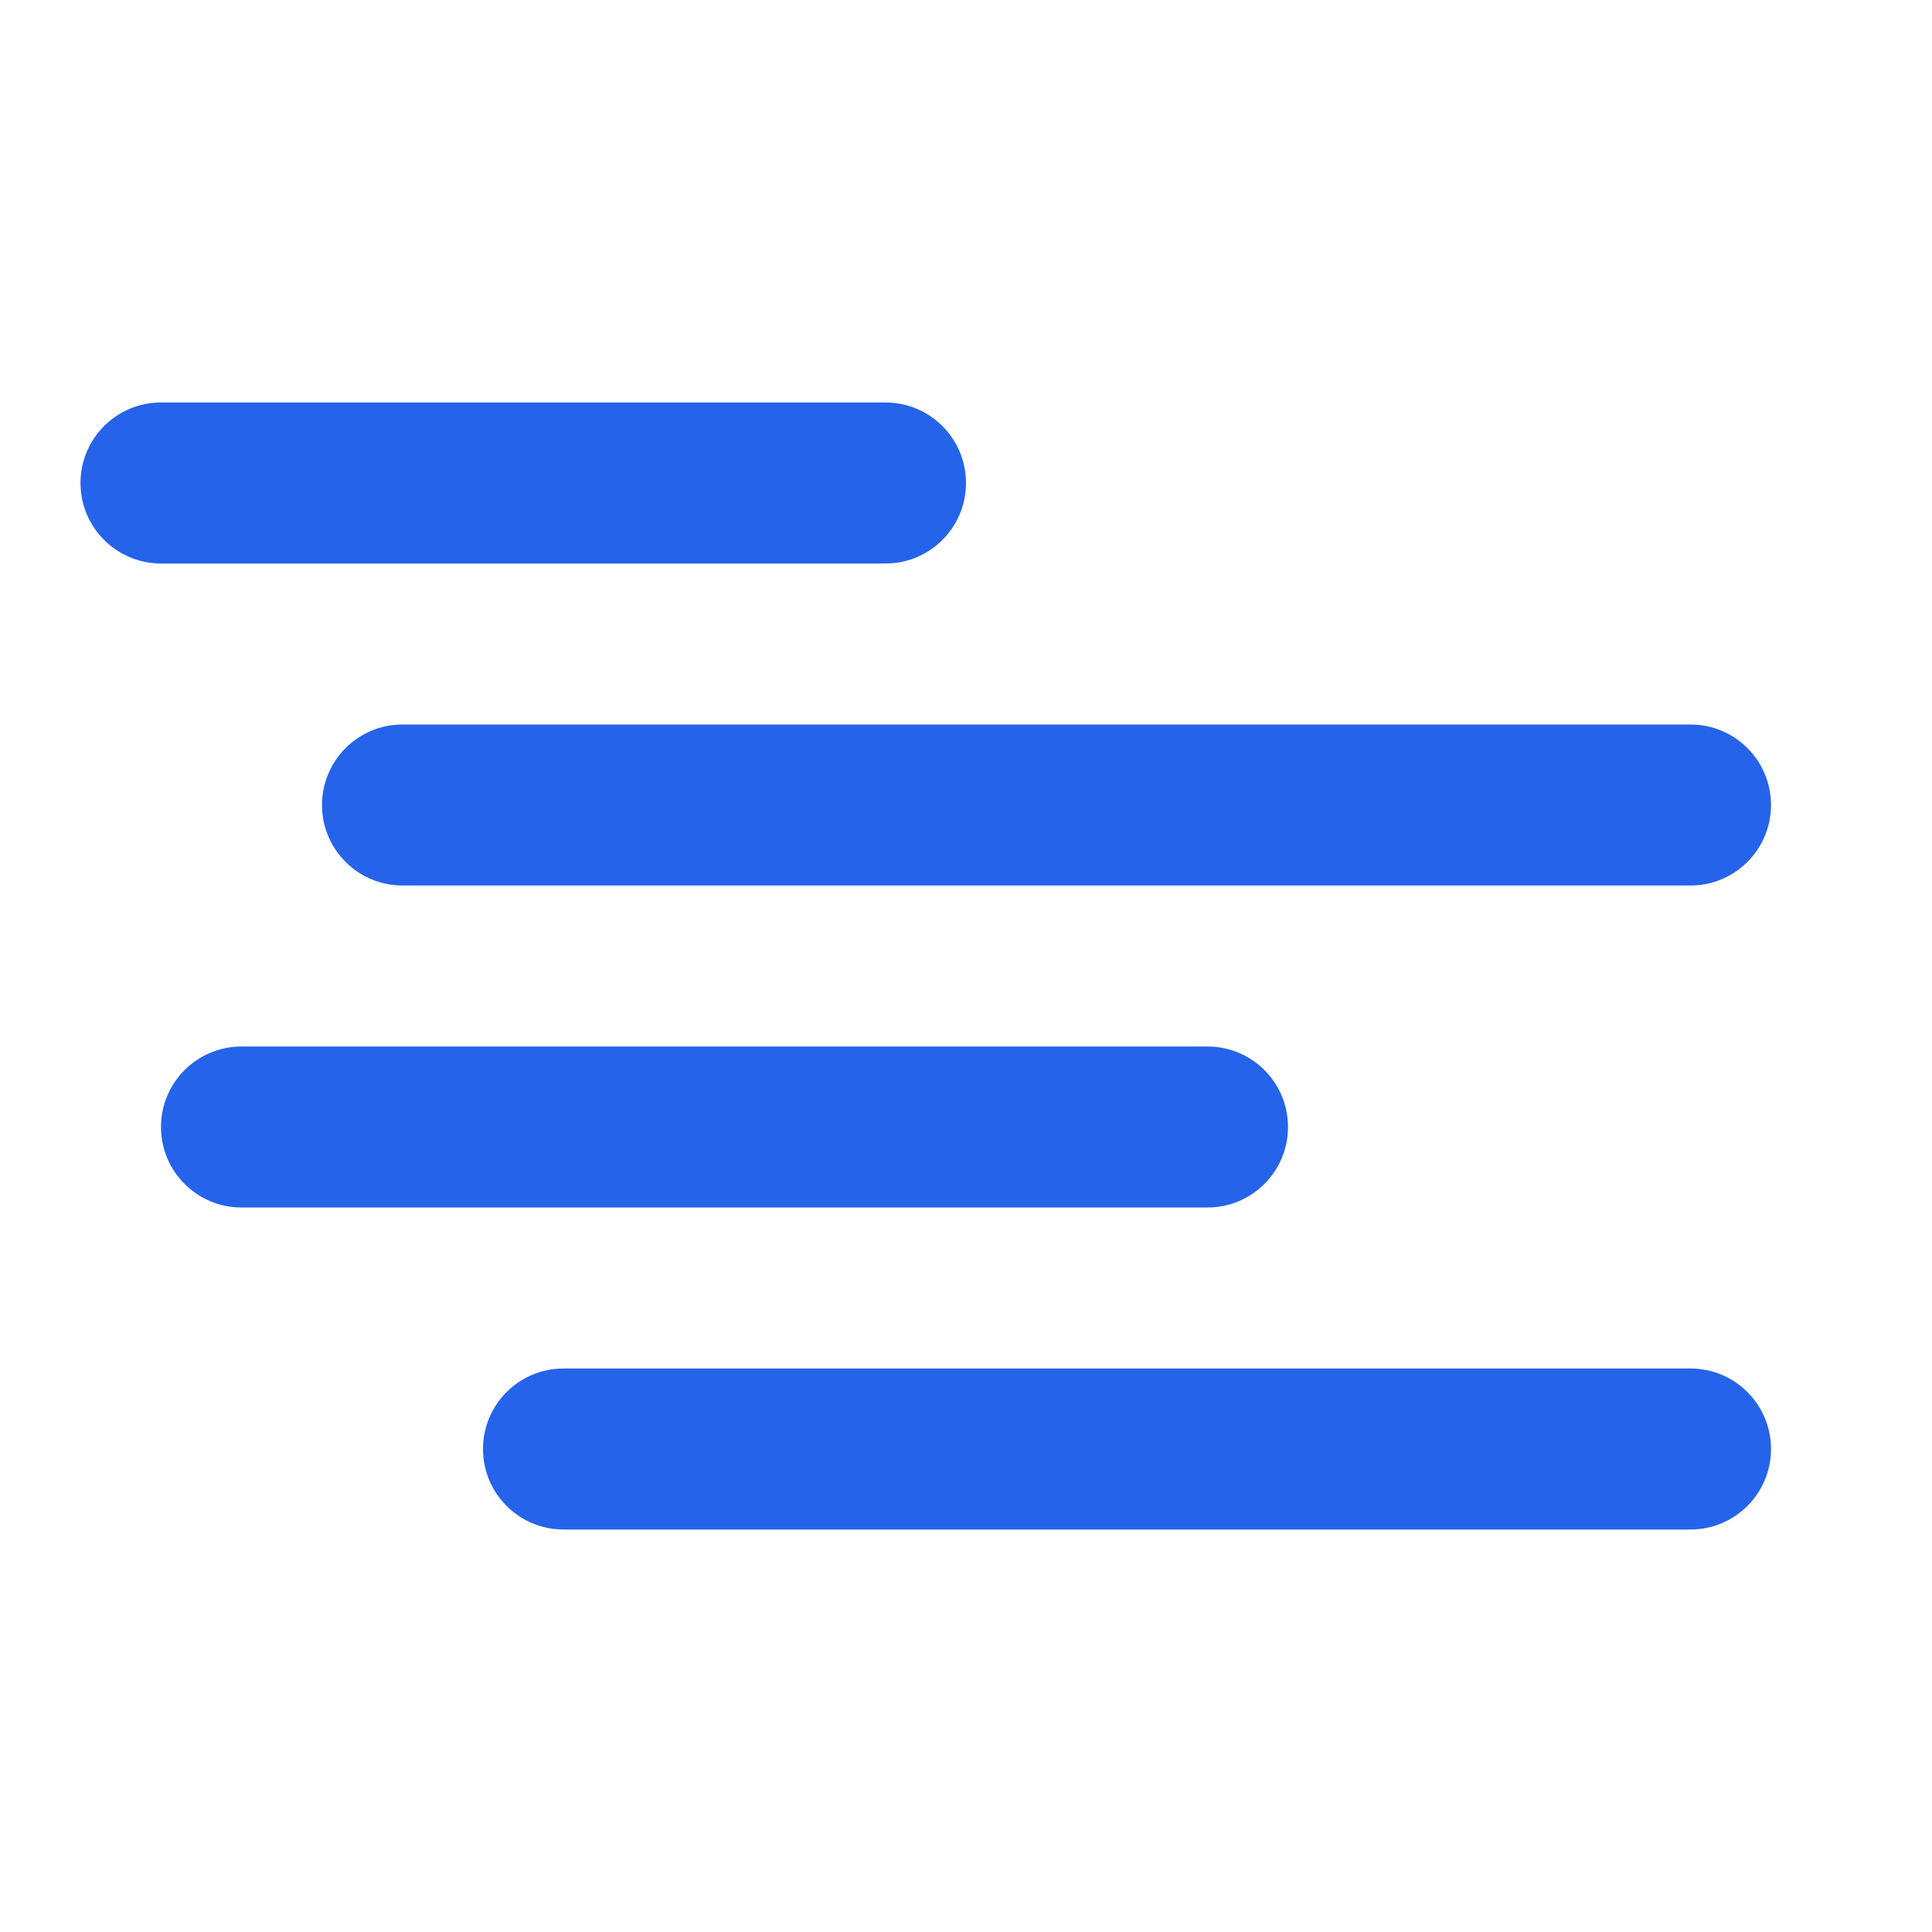
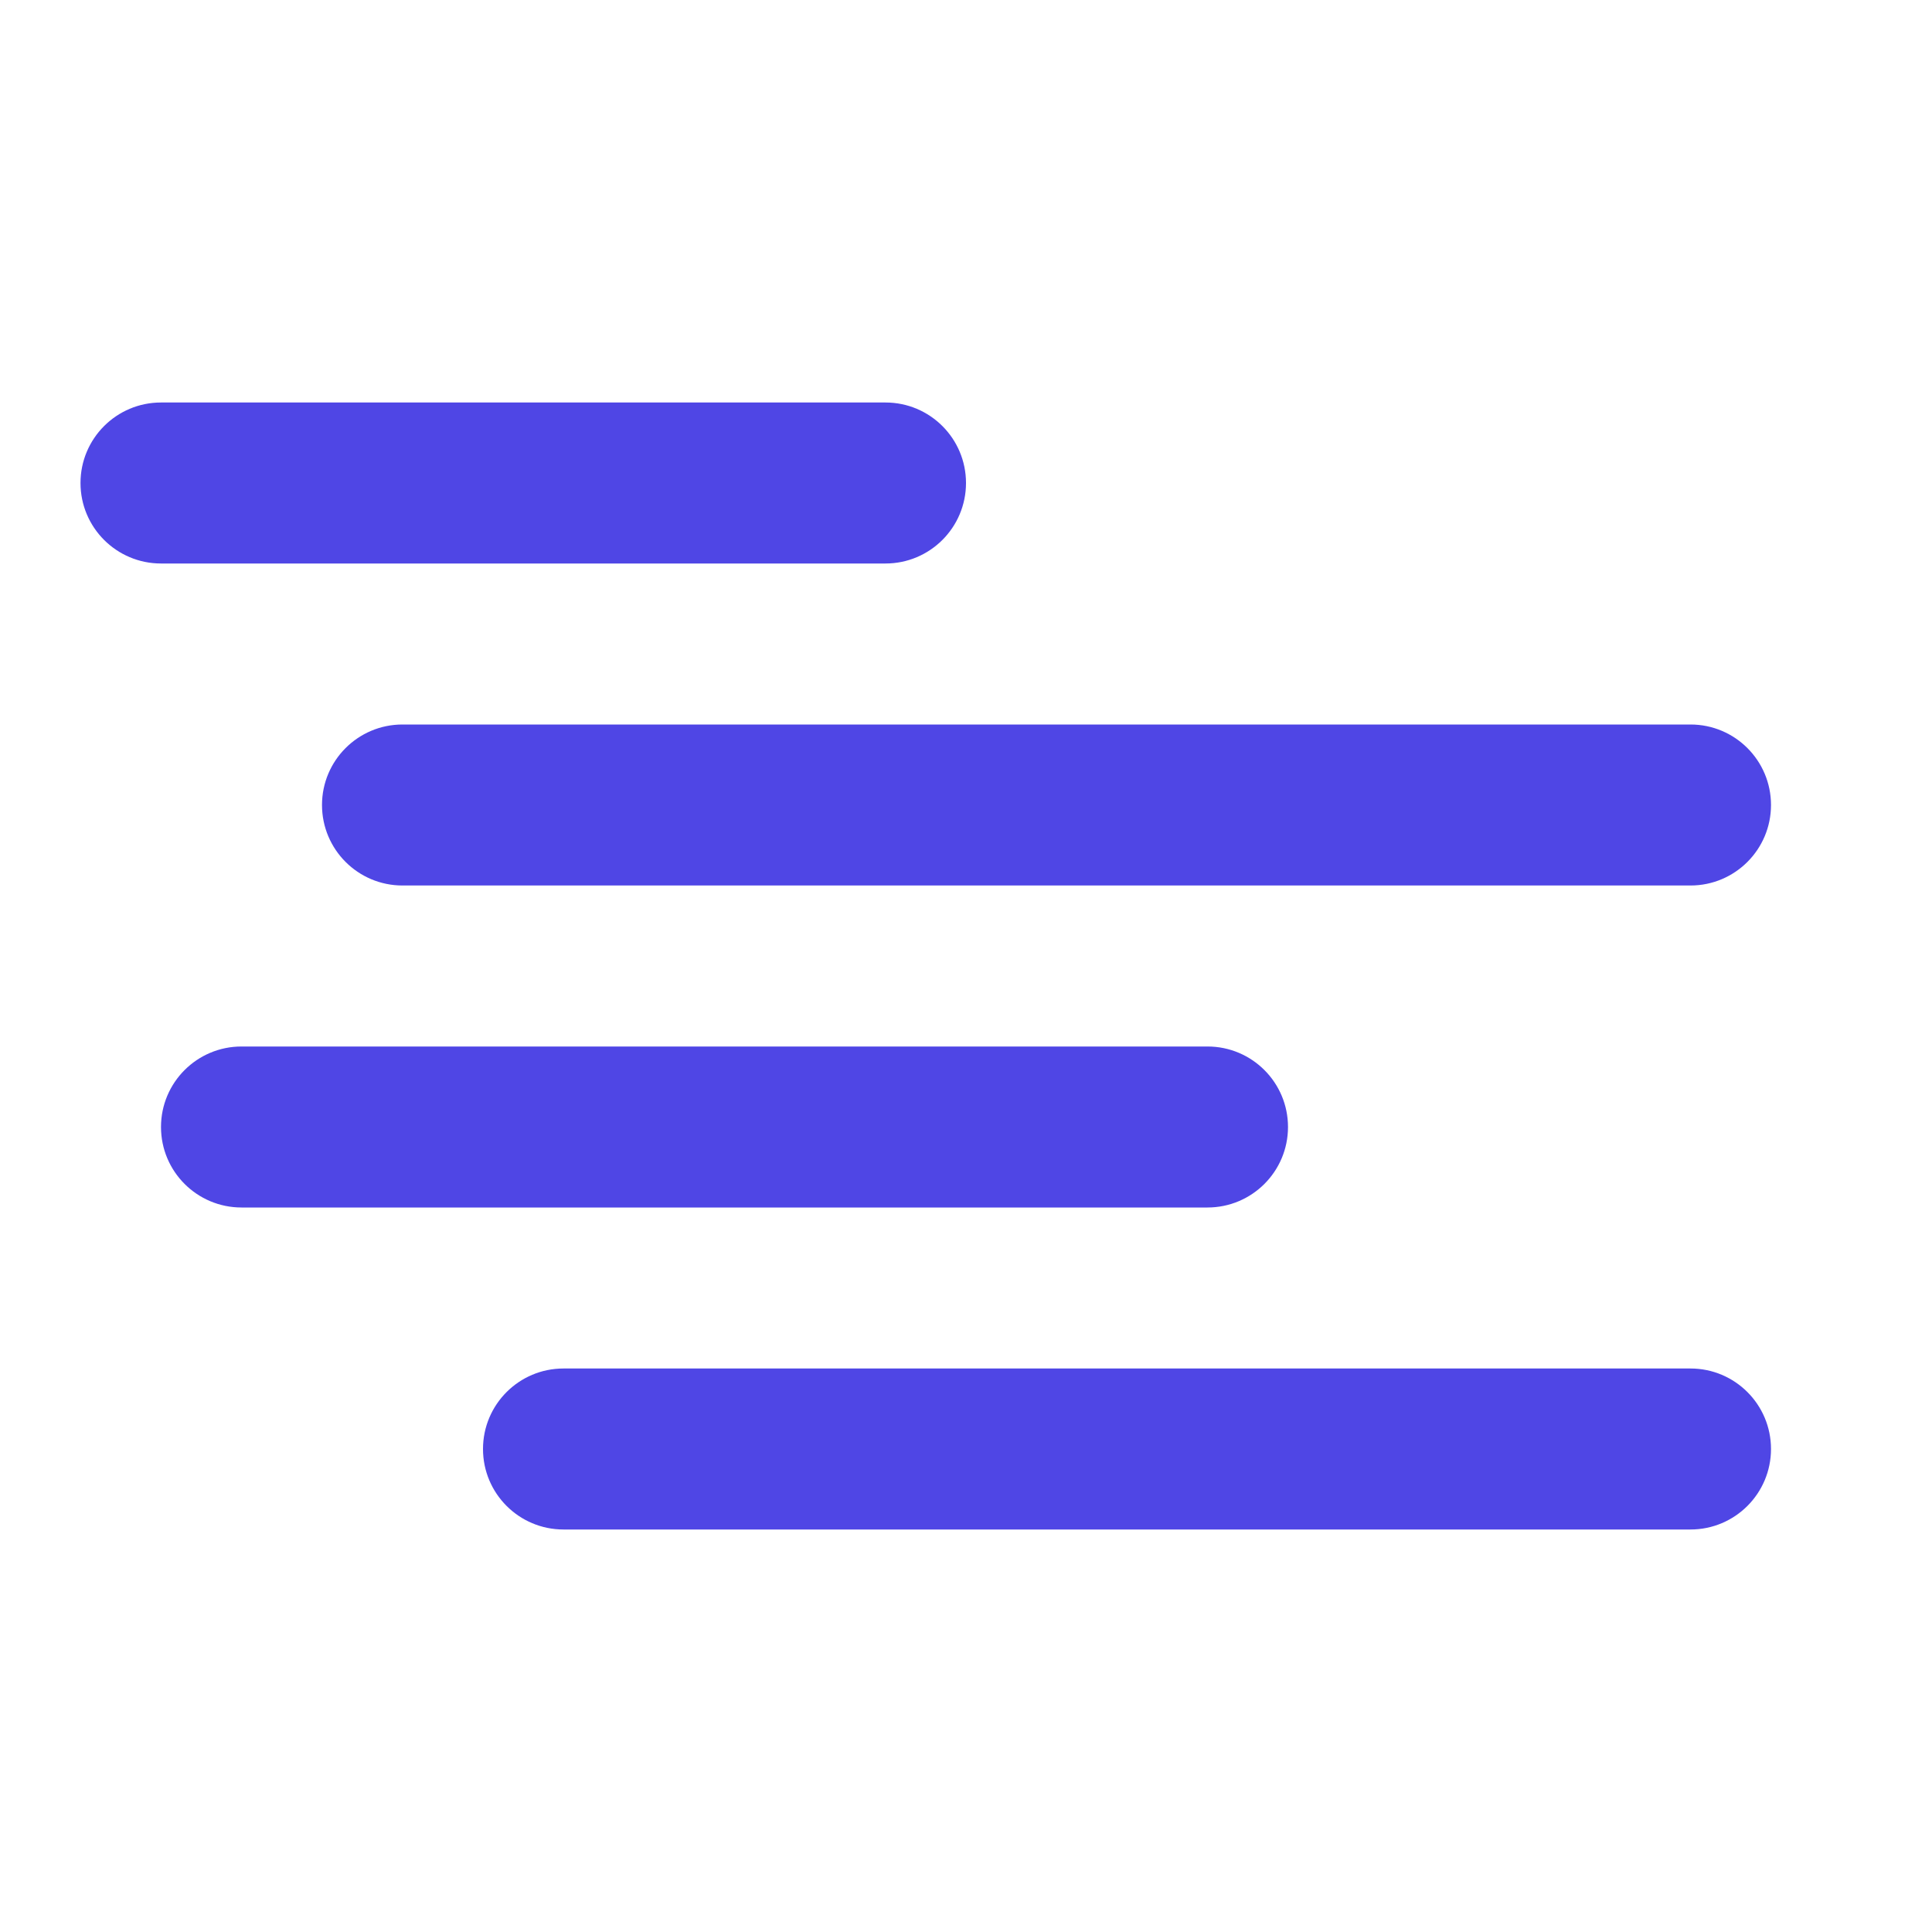
<svg xmlns="http://www.w3.org/2000/svg" viewBox="0 0 48 48" width="48" height="48">
-   <rect x="2" y="10" width="22" height="4" rx="2" fill="#2563eb" />
-   <rect x="8" y="18" width="36" height="4" rx="2" fill="#2563eb" />
-   <rect x="4" y="26" width="28" height="4" rx="2" fill="#2563eb" />
-   <rect x="12" y="34" width="32" height="4" rx="2" fill="#2563eb" />
+   <rect x="2" y="10" width="22" height="4" rx="2" fill="#4f46e5" />
+   <rect x="8" y="18" width="36" height="4" rx="2" fill="#4f46e5" />
+   <rect x="4" y="26" width="28" height="4" rx="2" fill="#4f46e5" />
+   <rect x="12" y="34" width="32" height="4" rx="2" fill="#4f46e5" />
</svg>
